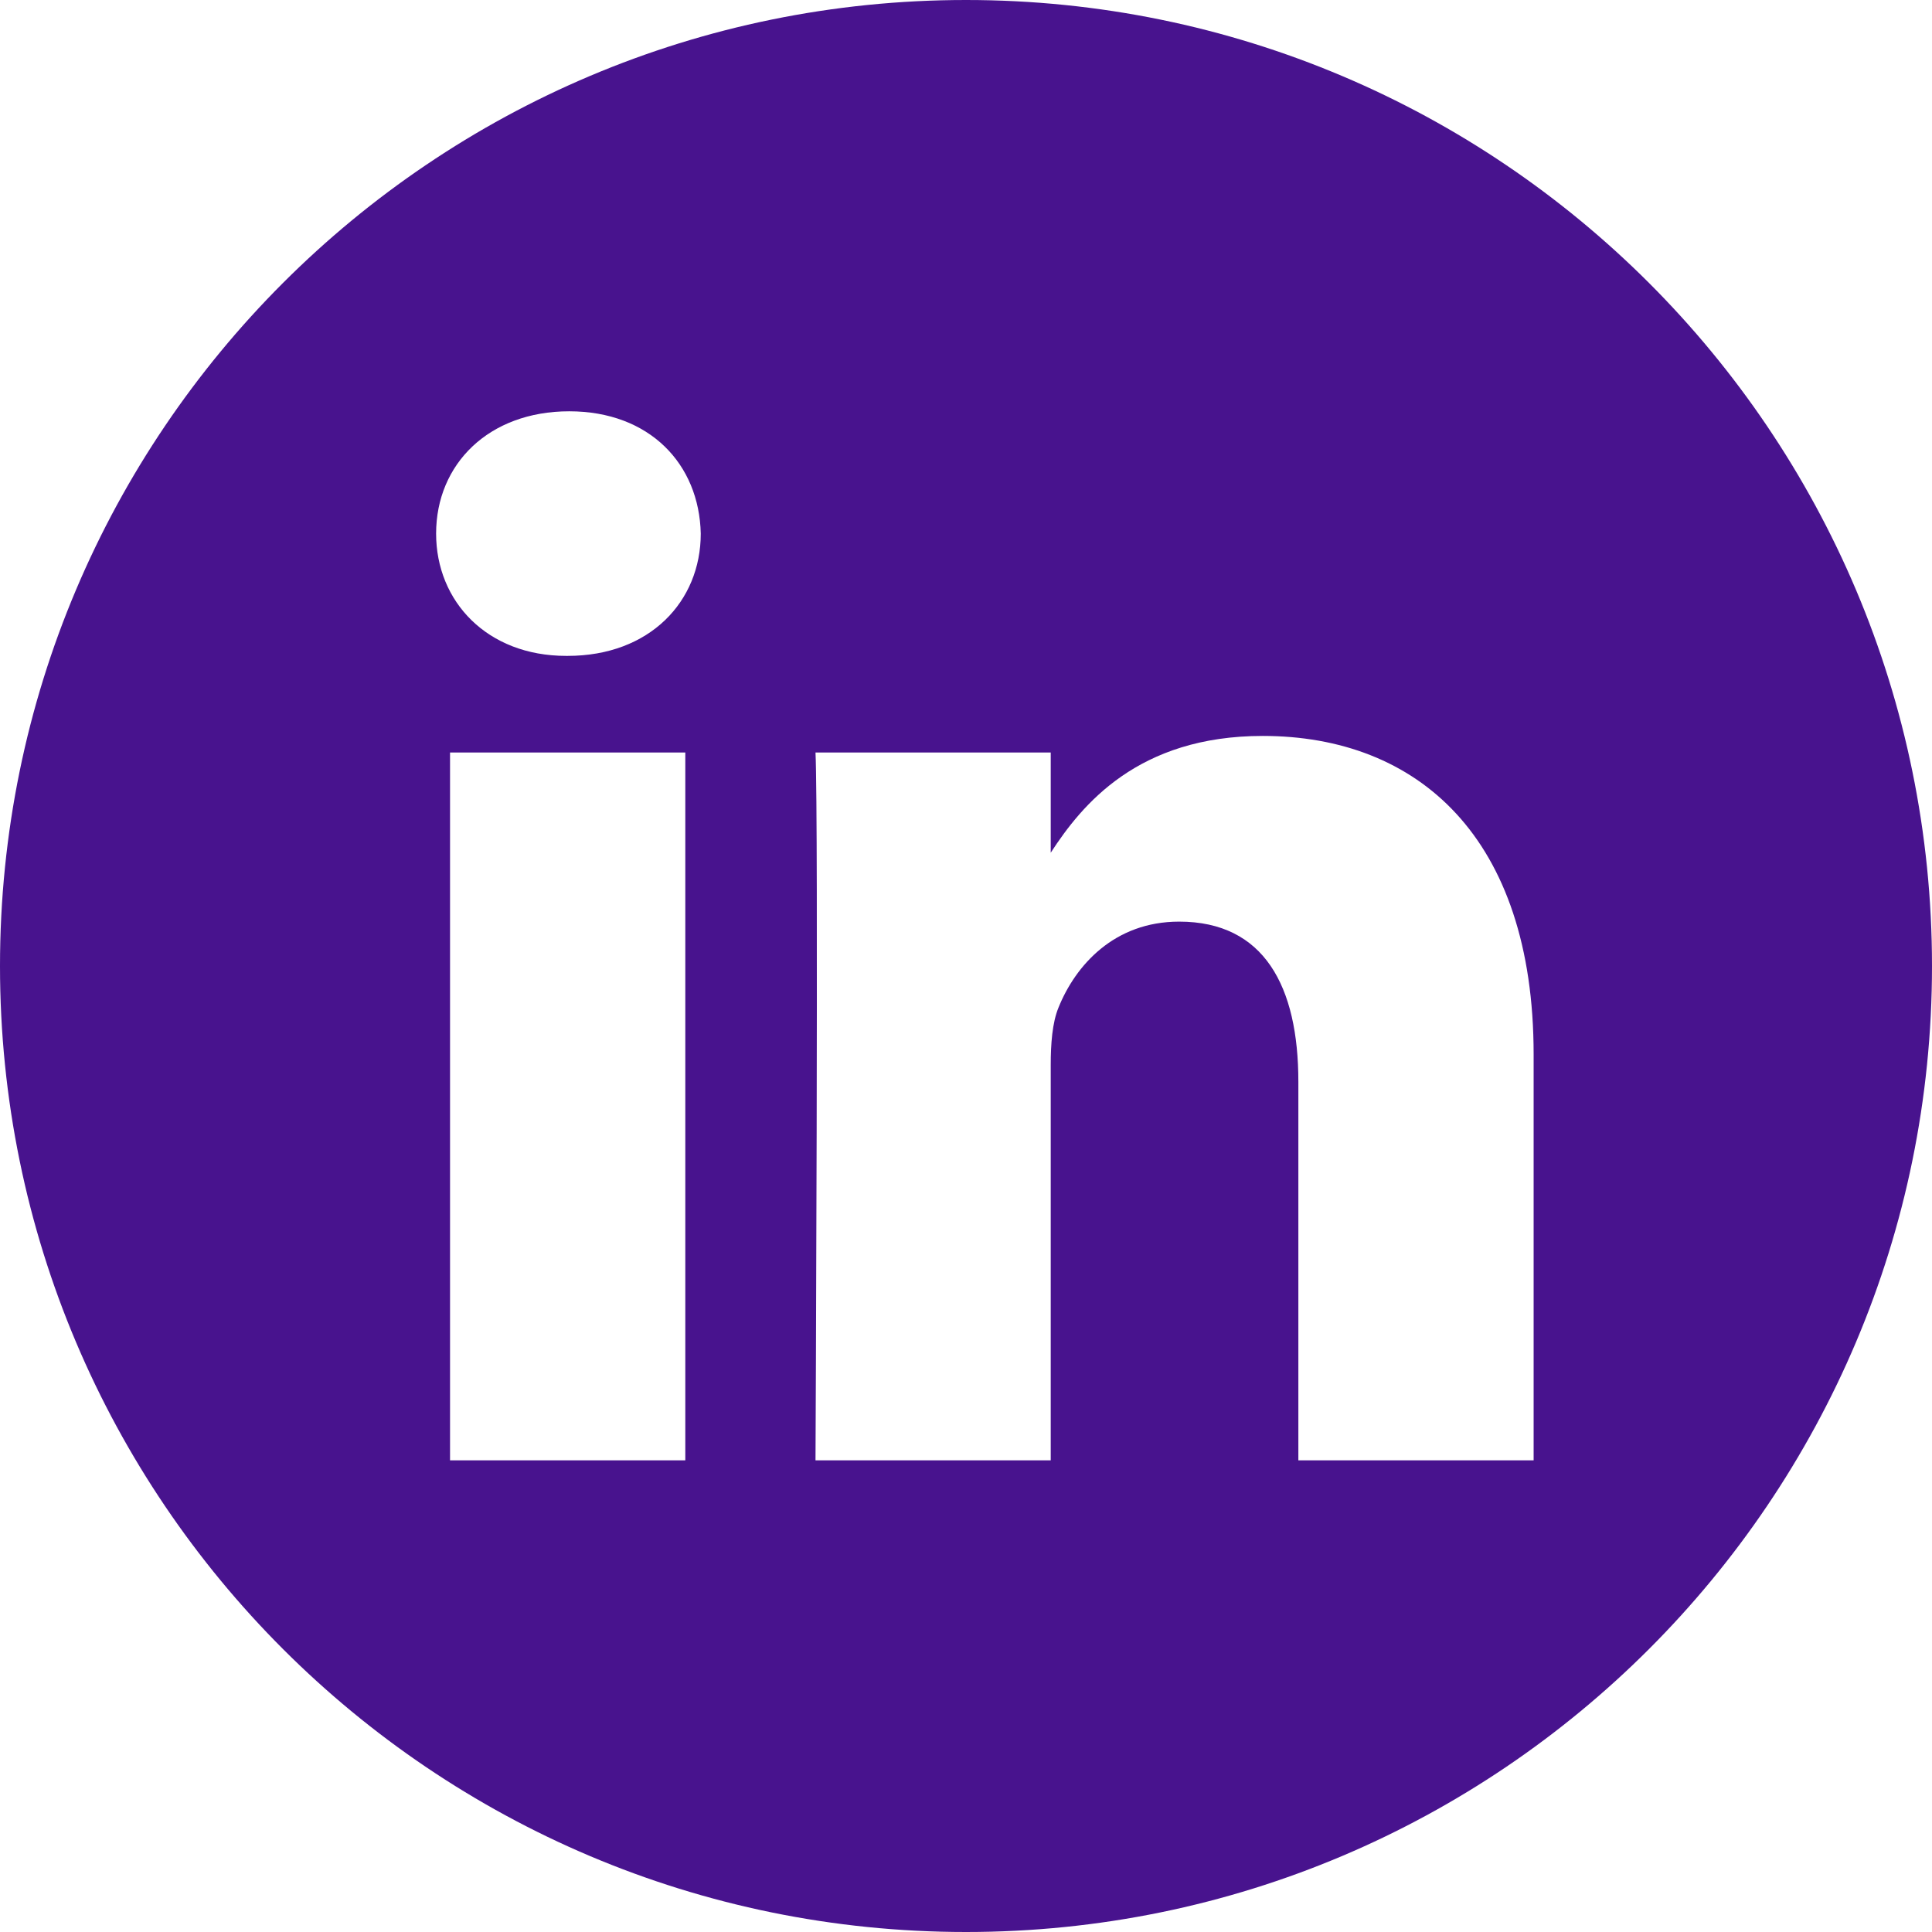
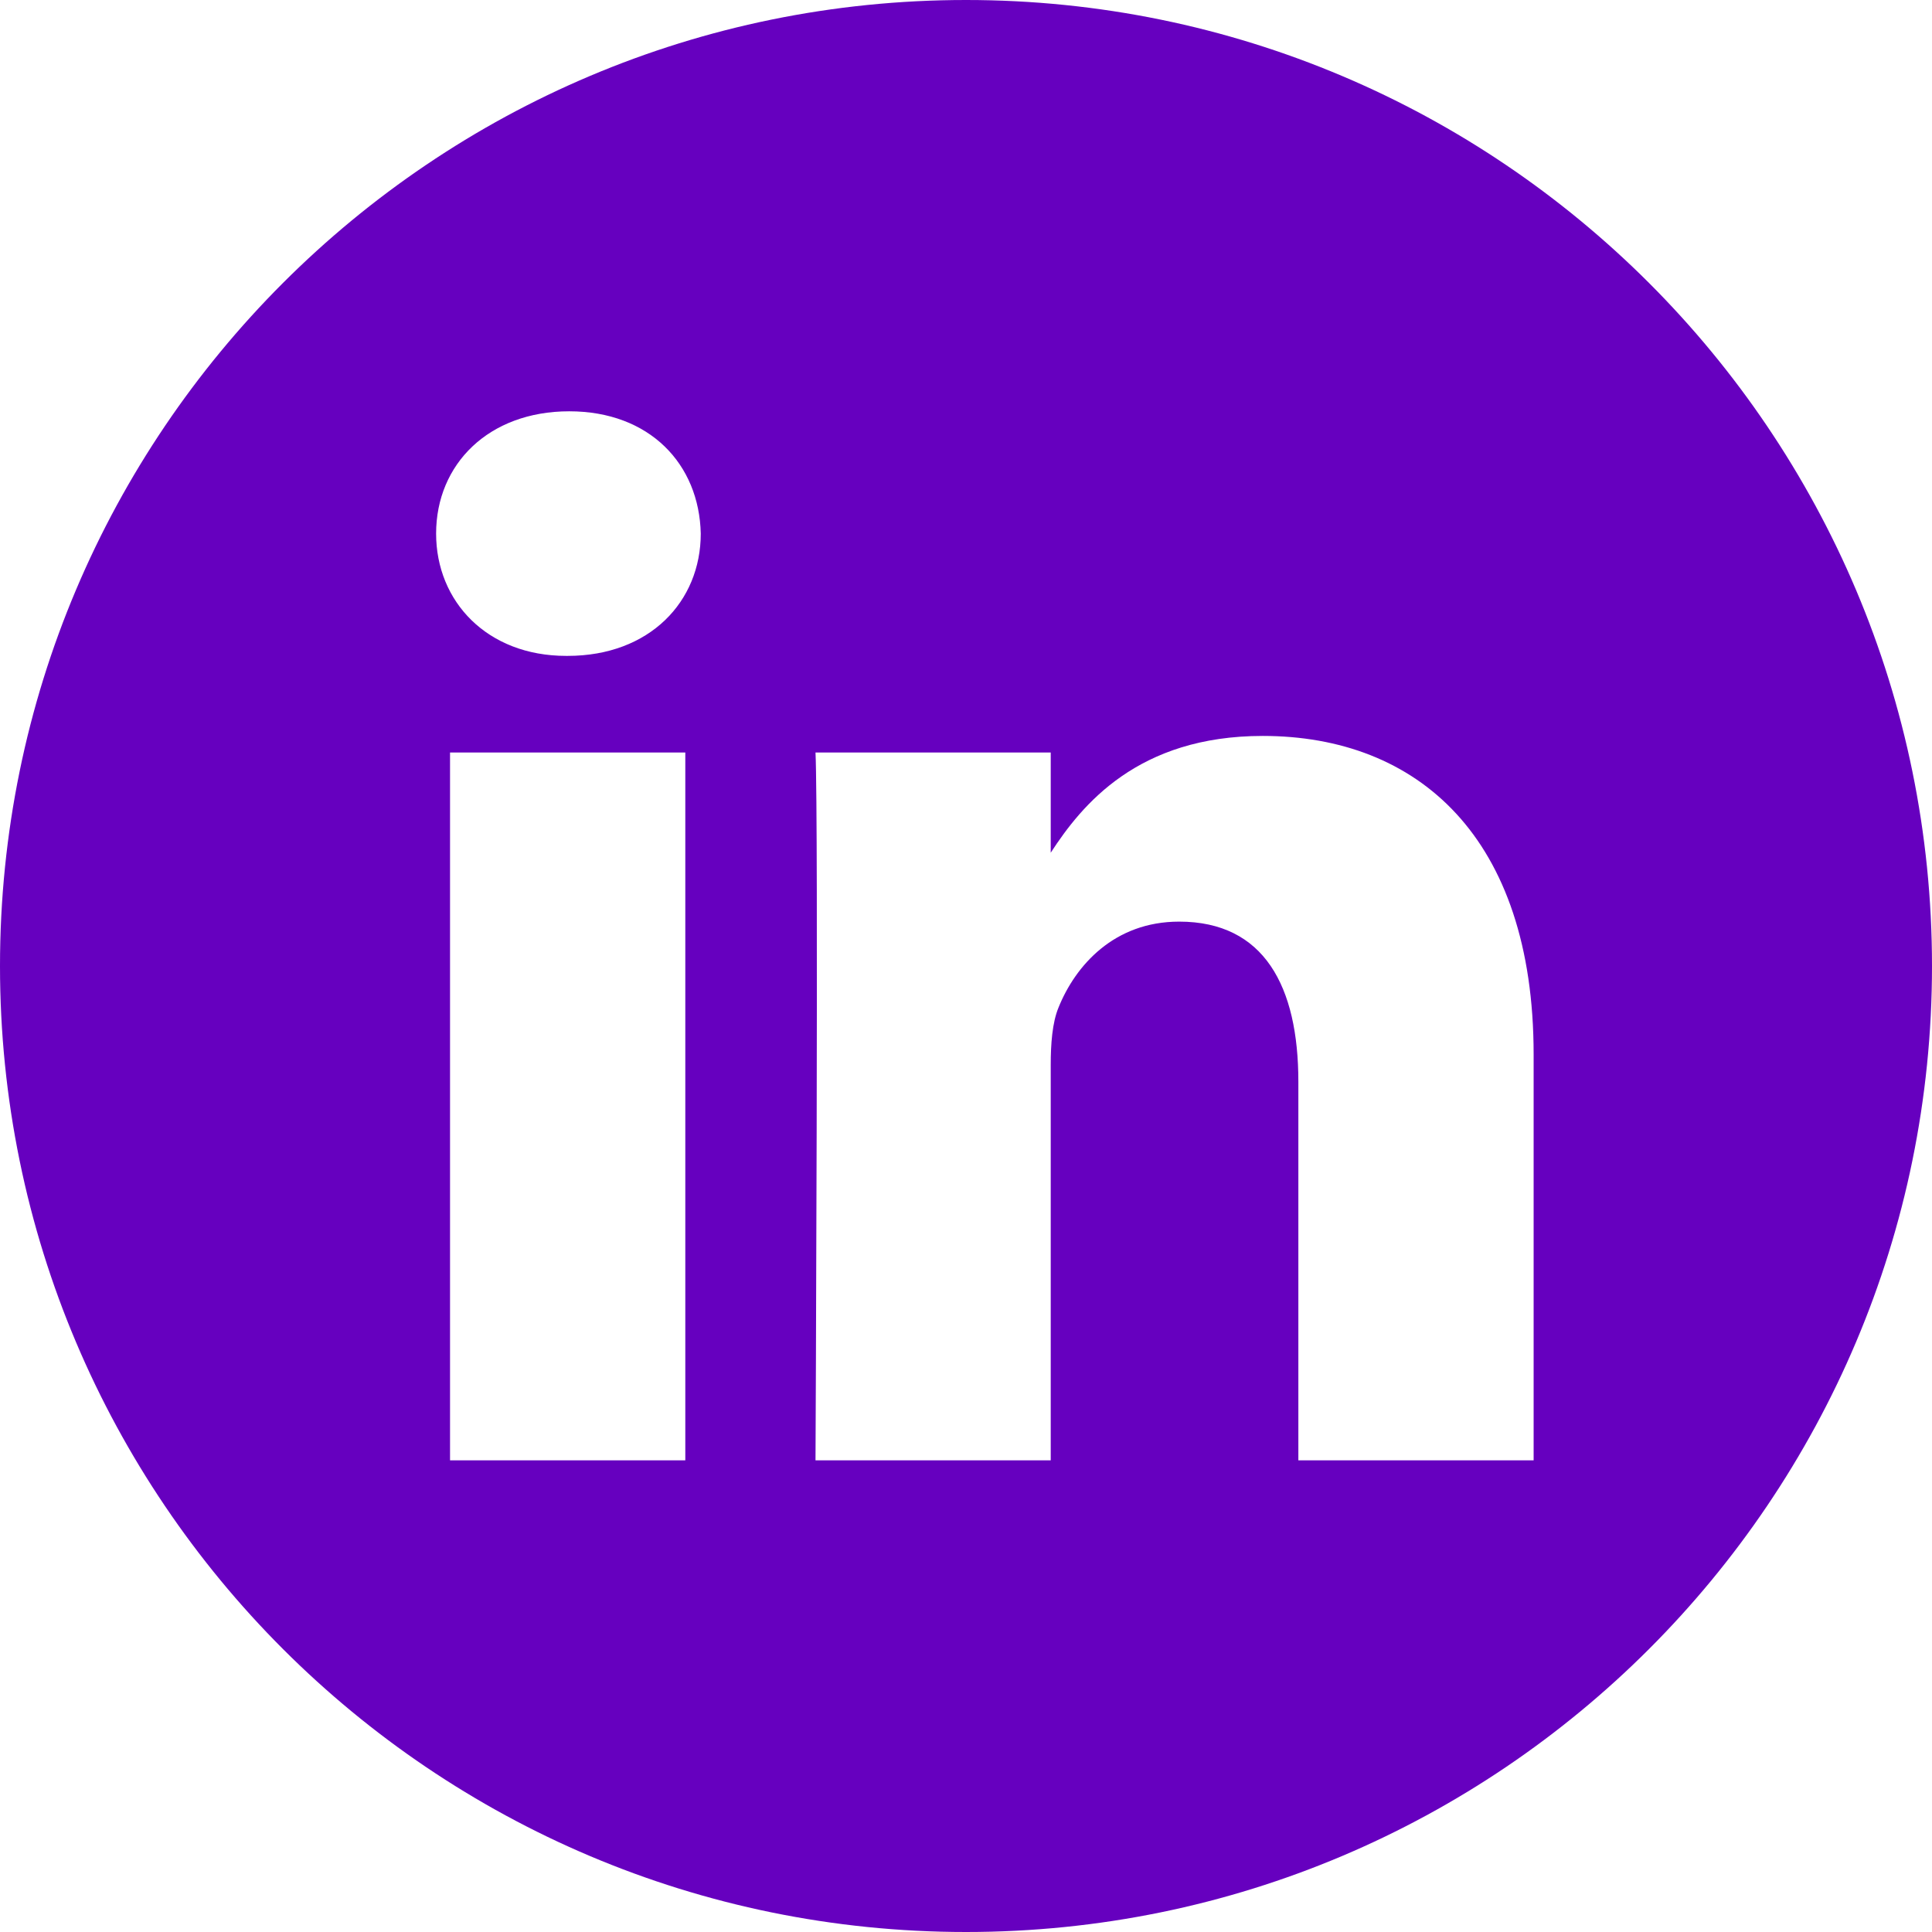
<svg xmlns="http://www.w3.org/2000/svg" preserveAspectRatio="none" overflow="visible" style="display: block;" width="44.385" height="44.385" viewBox="0 0 44.385 44.385" fill="none">
  <g id="Group 56">
-     <path id="Vector" d="M22.193 0C9.938 0 0 9.938 0 22.193C0 34.447 9.938 44.385 22.193 44.385C34.447 44.385 44.385 34.447 44.385 22.193C44.385 9.938 34.447 0 22.193 0ZM15.744 33.549H10.339V17.288H15.744V33.549ZM13.041 15.068H13.006C11.193 15.068 10.019 13.819 10.019 12.259C10.019 10.663 11.228 9.449 13.077 9.449C14.926 9.449 16.064 10.663 16.099 12.259C16.099 13.819 14.926 15.068 13.041 15.068ZM35.233 33.549H29.828V24.85C29.828 22.664 29.046 21.173 27.09 21.173C25.597 21.173 24.708 22.178 24.317 23.149C24.174 23.497 24.139 23.982 24.139 24.468V33.549H18.735C18.735 33.549 18.806 18.814 18.735 17.288H24.139V19.59C24.858 18.483 26.143 16.907 29.01 16.907C32.566 16.907 35.233 19.231 35.233 24.225V33.549Z" fill="#48138E" />
+     <path id="Vector" d="M22.193 0C9.938 0 0 9.938 0 22.193C0 34.447 9.938 44.385 22.193 44.385C34.447 44.385 44.385 34.447 44.385 22.193C44.385 9.938 34.447 0 22.193 0ZM15.744 33.549H10.339V17.288H15.744V33.549ZM13.041 15.068H13.006C11.193 15.068 10.019 13.819 10.019 12.259C10.019 10.663 11.228 9.449 13.077 9.449C14.926 9.449 16.064 10.663 16.099 12.259C16.099 13.819 14.926 15.068 13.041 15.068ZM35.233 33.549H29.828V24.85C29.828 22.664 29.046 21.173 27.09 21.173C25.597 21.173 24.708 22.178 24.317 23.149C24.174 23.497 24.139 23.982 24.139 24.468V33.549H18.735C18.735 33.549 18.806 18.814 18.735 17.288H24.139V19.59C24.858 18.483 26.143 16.907 29.01 16.907C32.566 16.907 35.233 19.231 35.233 24.225V33.549Z" fill="#6600BF" />
  </g>
</svg>
